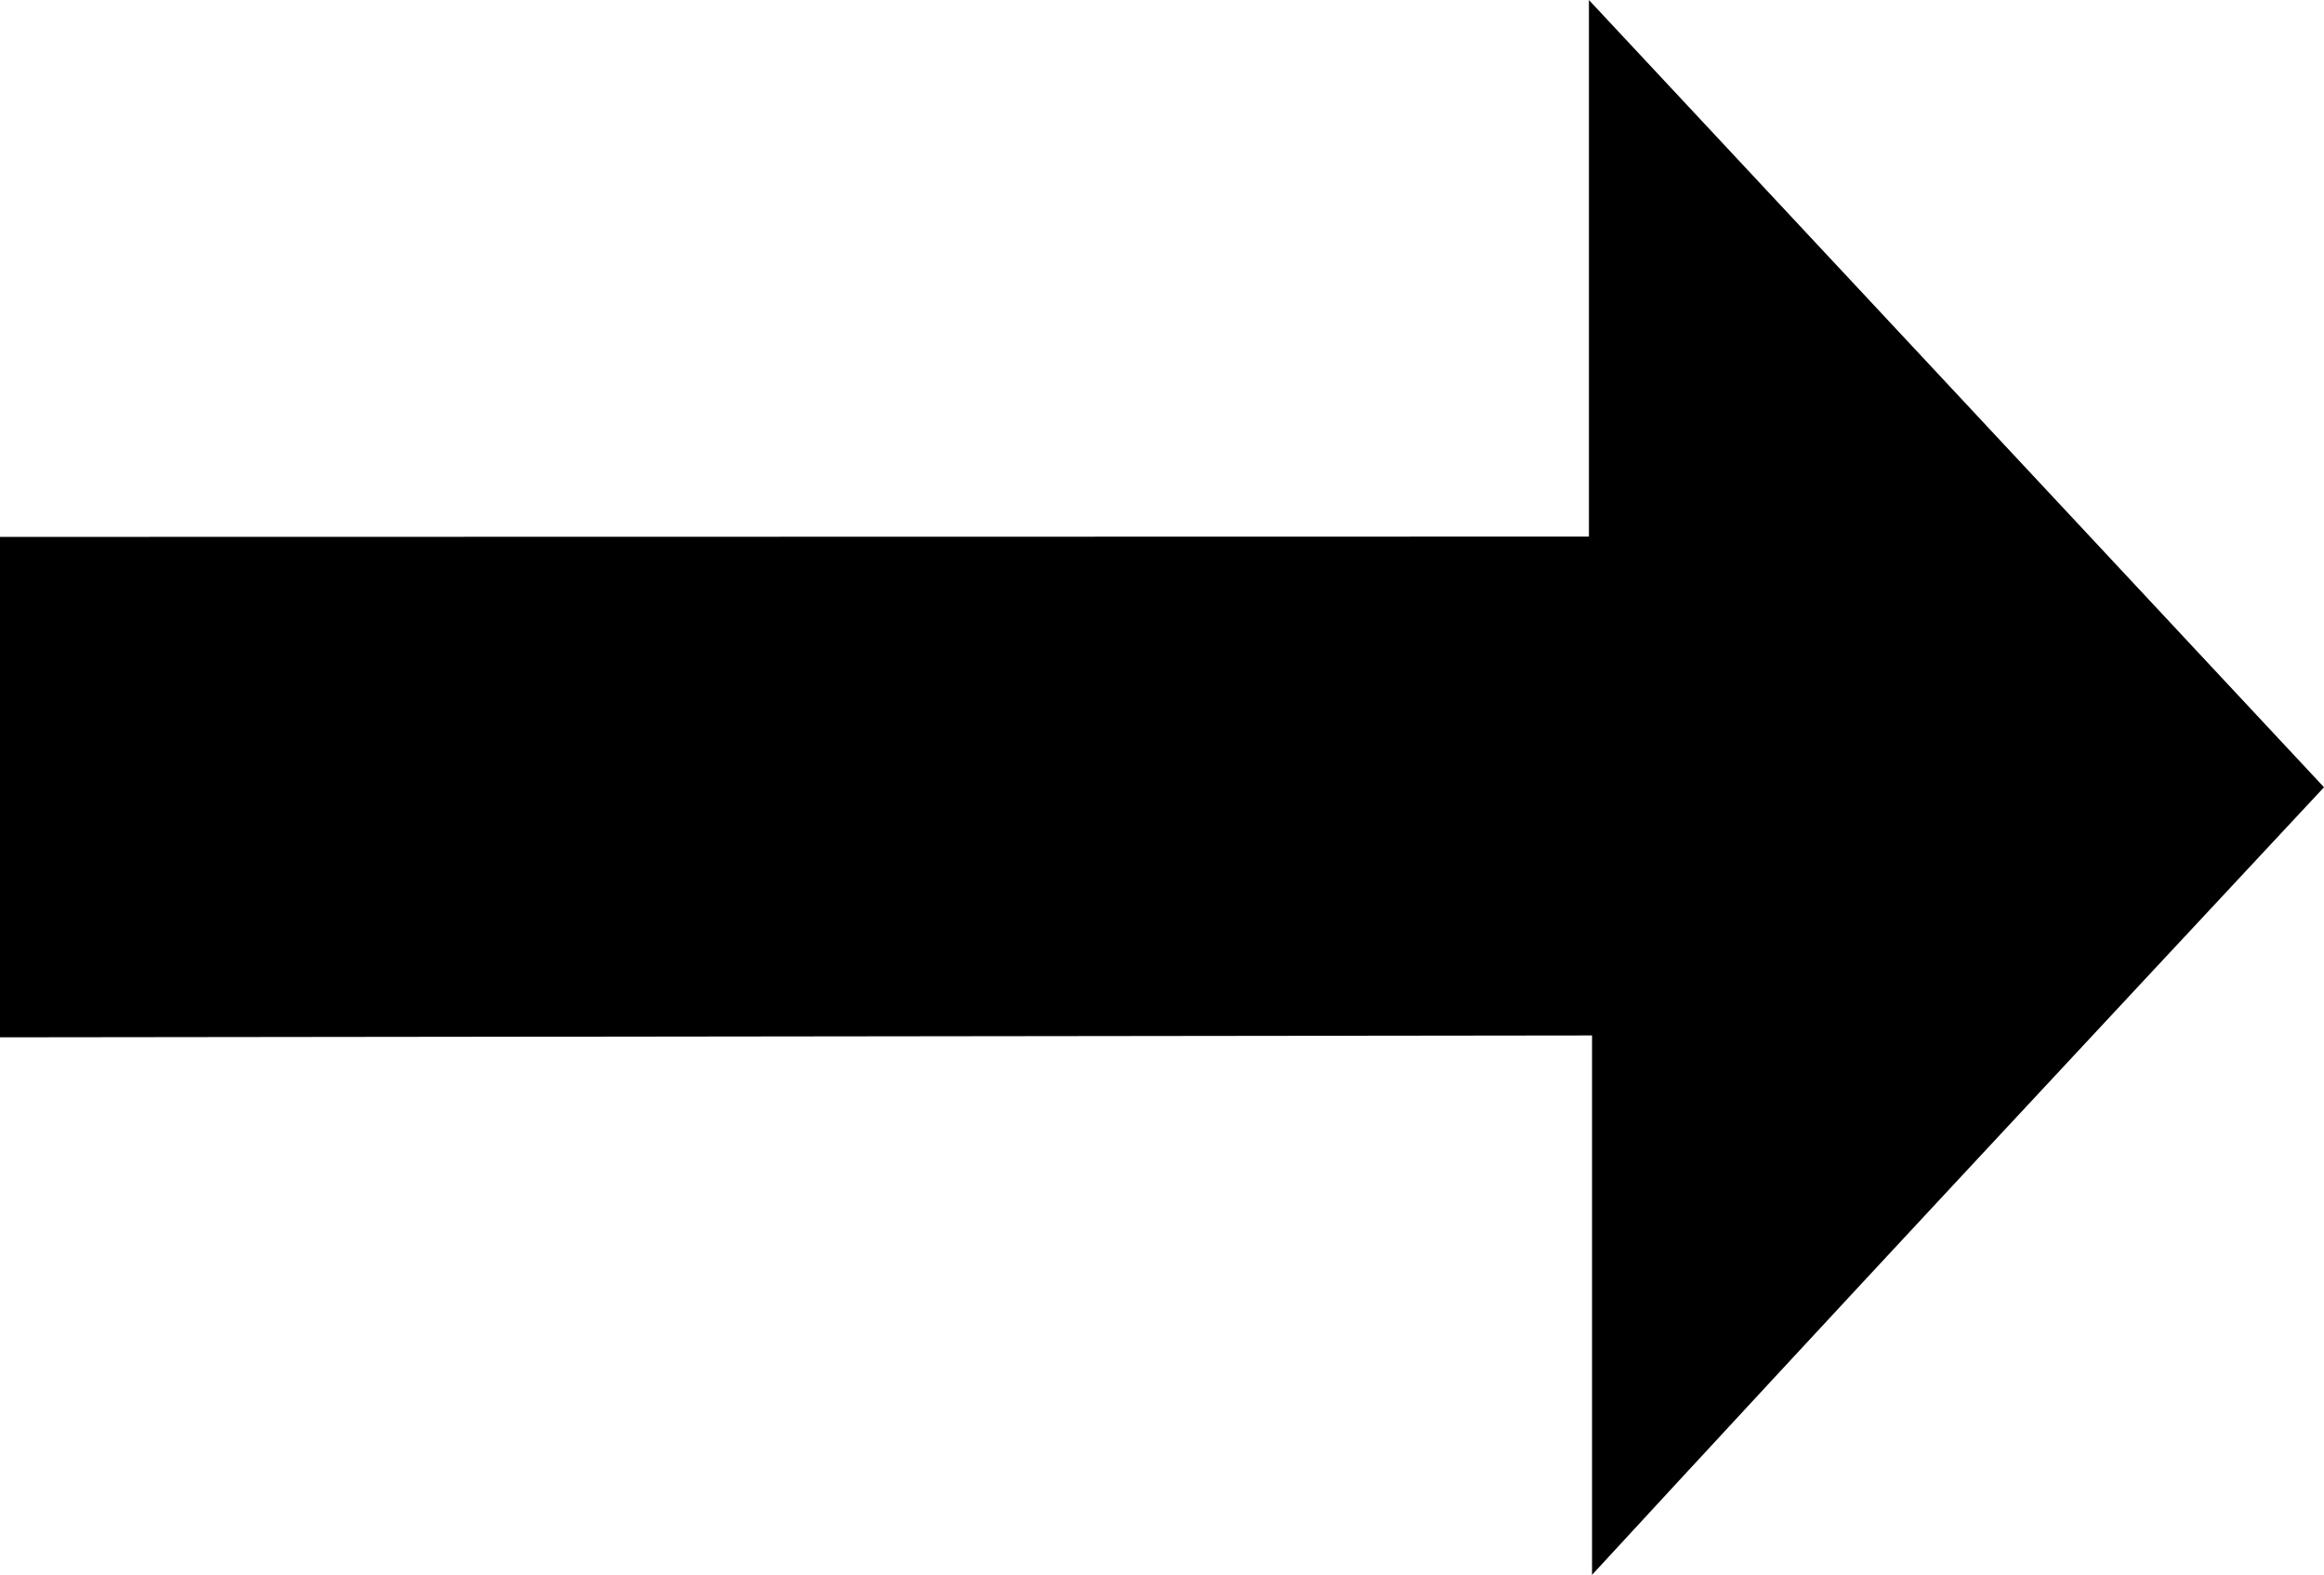
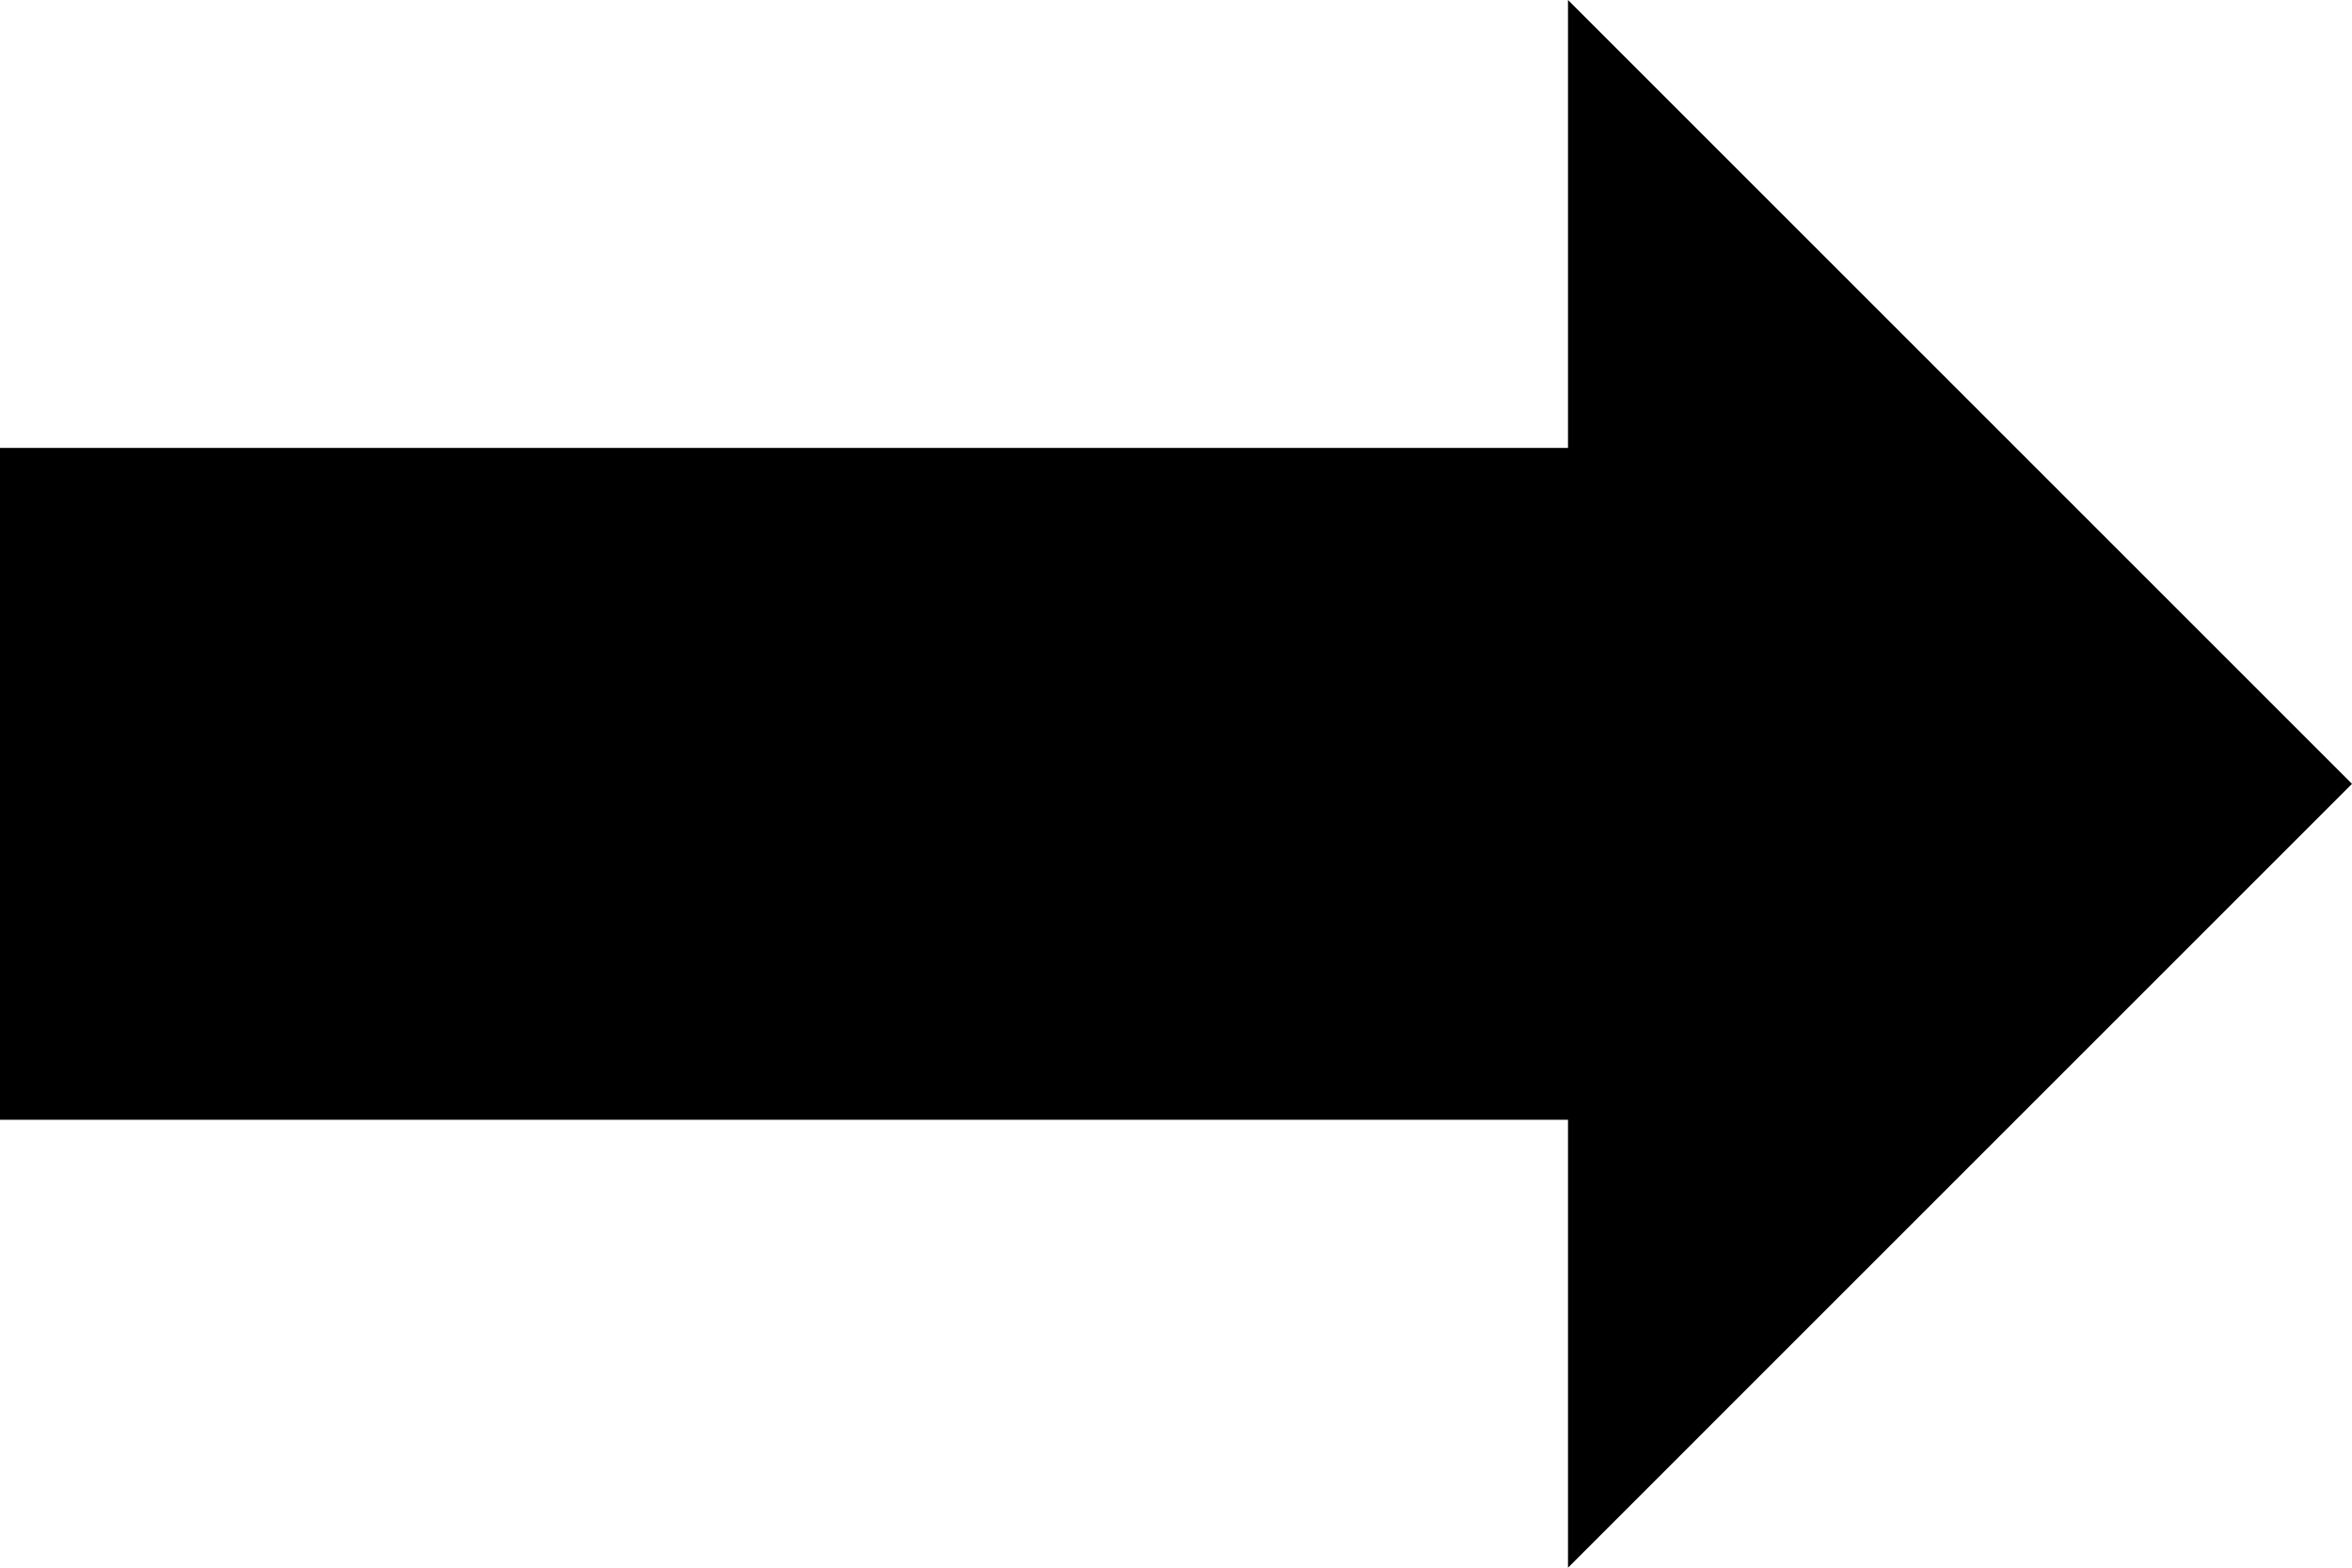
- <svg xmlns="http://www.w3.org/2000/svg" version="1.1" id="Layer_1" x="0px" y="0px" viewBox="0 0 745.5 505.1" style="enable-background:new 0 0 745.5 505.1;" xml:space="preserve">
+ <svg xmlns="http://www.w3.org/2000/svg" version="1.1" id="Layer_1" x="0px" y="0px" viewBox="0 0 1008 672" style="enable-background:new 0 0 1008 672;" xml:space="preserve">
  <g>
-     <path d="M509.7,172.1V0c79.8,85.5,156.5,167.5,235.8,252.5c-79.1,84.8-155.8,166.9-234.8,252.6v-173L0,332.7V172.2L509.7,172.1z" />
+     <polygon points="672,192 672,0 1008,336 672,672 672,480 0,480 0,192  " />
  </g>
</svg>
